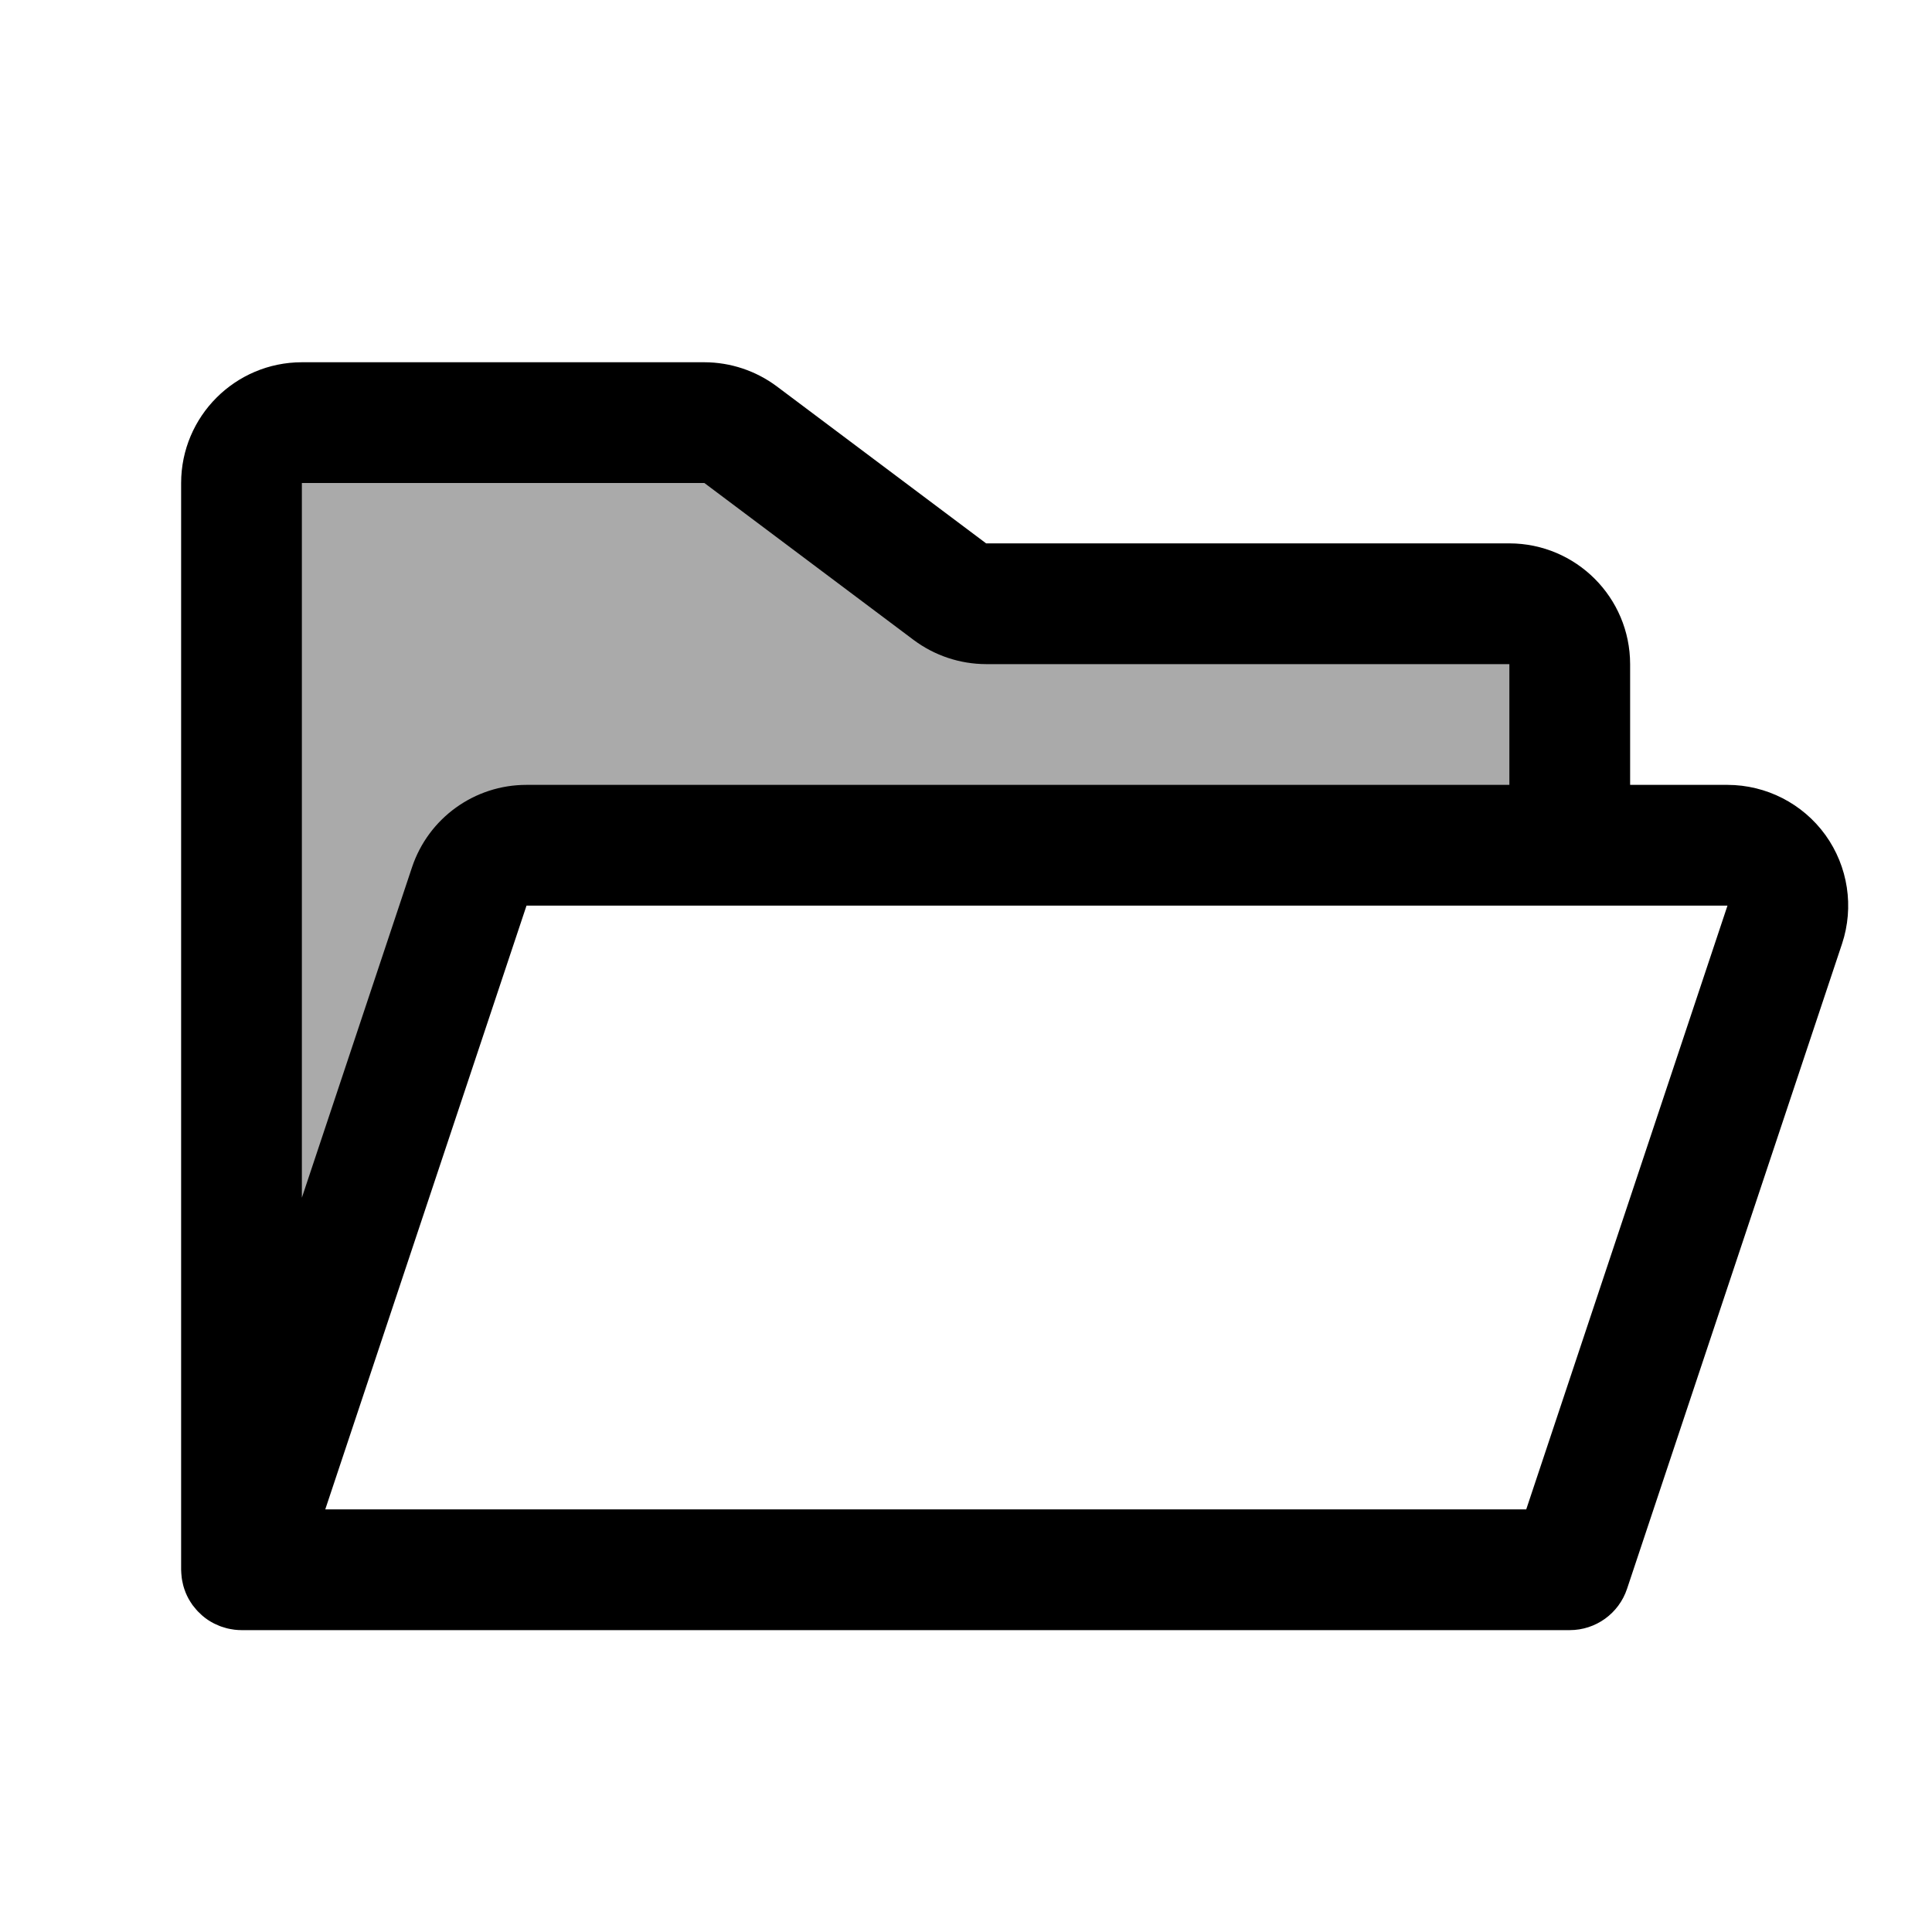
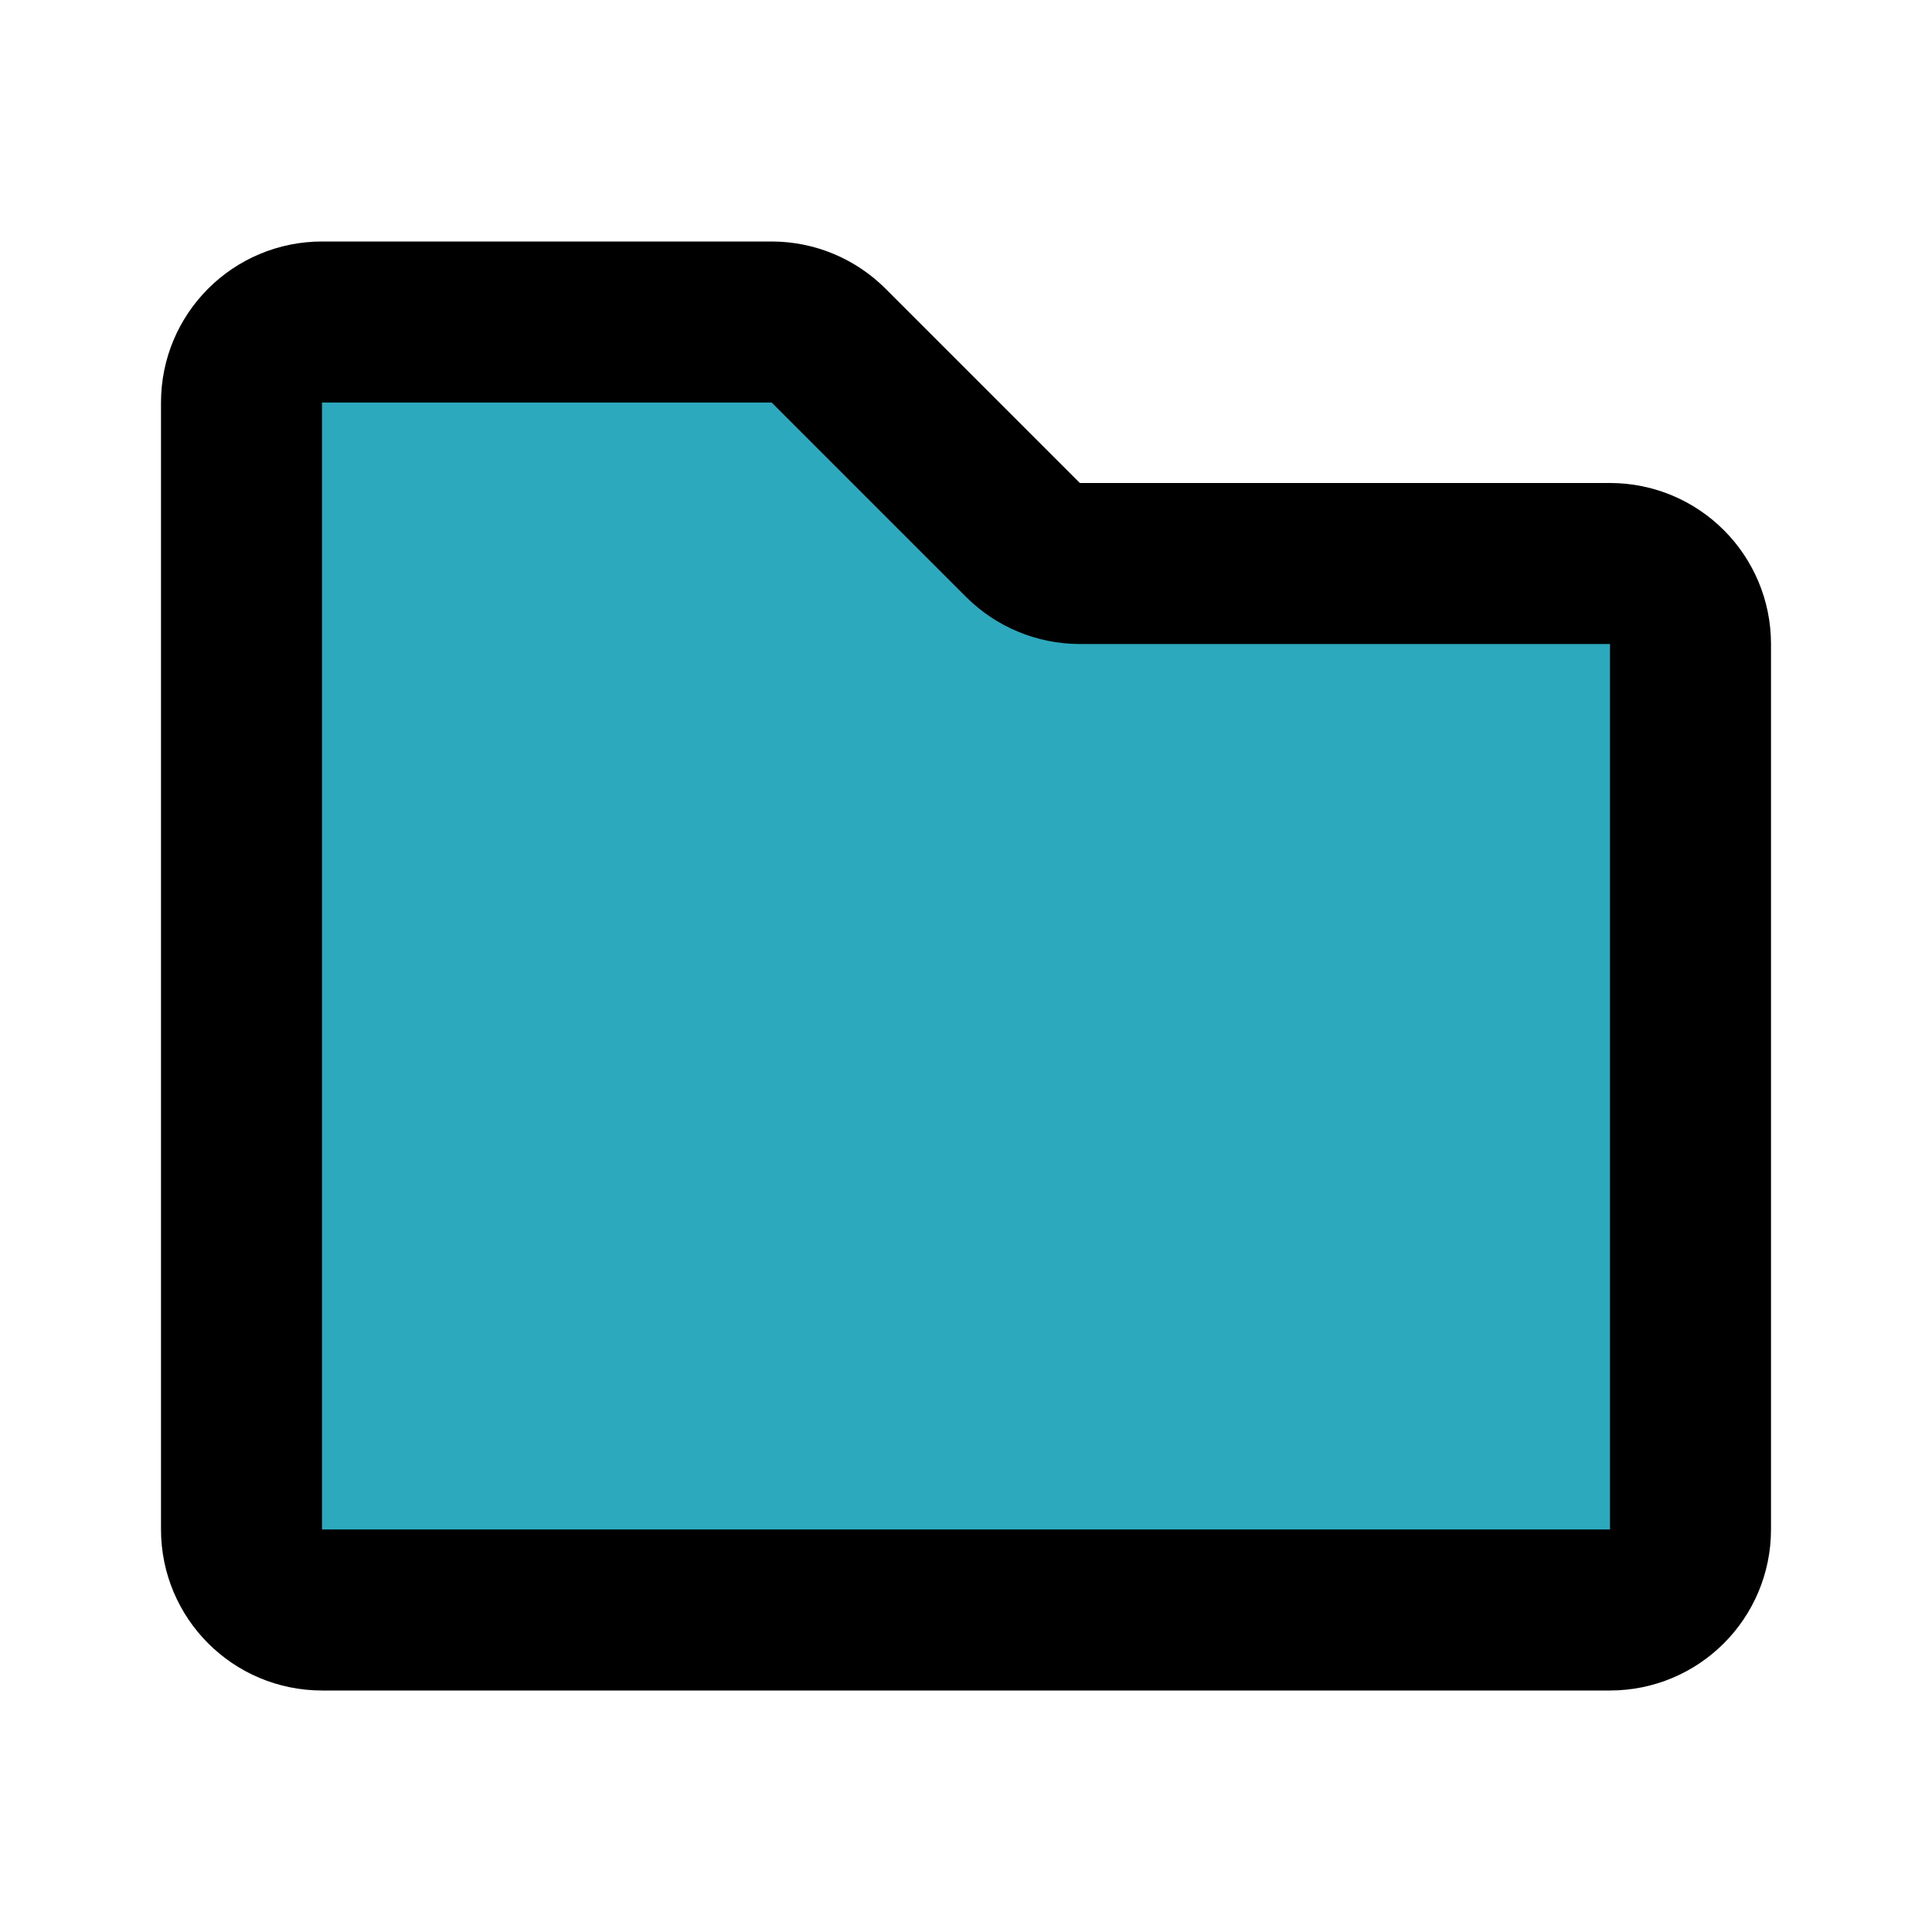
- <svg xmlns="http://www.w3.org/2000/svg" fill="#000000" width="800px" height="800px" viewBox="0 0 256 256" id="Flat">
-   <g fill="#AAAAAA">
-     <path d="M32,208l30.177-90.53A8,8,0,0,1,69.766,112H208V88a8,8,0,0,0-8-8H130.667a8,8,0,0,1-4.8-1.6L98.133,57.6a8,8,0,0,0-4.8-1.6H40a8,8,0,0,0-8,8Z" />
-   </g>
-   <path d="M241.88,110.645A16.039,16.039,0,0,0,228.9,104H216V88a16.018,16.018,0,0,0-16-16H130.667l-27.733-20.8A16.103,16.103,0,0,0,93.333,48H40A16.018,16.018,0,0,0,24,64V208c0,.051.007.101.008.151.002.112.01.224.017.336.012.19.028.379.053.566q.021.152.046.304c.035.205.079.406.129.605.021.083.04.166.064.248.068.239.148.472.238.701.017.042.03.085.047.128a7.867,7.867,0,0,0,.39.816c.016.029.035.056.051.084q.192.339.416.656c.019.027.033.056.052.083.036.049.078.091.114.139.123.162.25.319.384.47.068.078.137.154.208.229.142.148.29.29.443.427.064.057.125.118.19.173a7.947,7.947,0,0,0,.696.528l.02.012a7.968,7.968,0,0,0,.736.433c.064.033.13.062.195.094.2.098.403.188.612.27.079.03.158.059.238.087q.302.106.614.188c.084.022.168.045.253.065.214.049.432.086.652.118.079.011.157.027.236.036A8.062,8.062,0,0,0,32,216H208a8.001,8.001,0,0,0,7.59-5.47l28.489-85.47A16.039,16.039,0,0,0,241.88,110.645ZM93.333,64l27.733,20.8A16.103,16.103,0,0,0,130.667,88H200v16H69.766a15.98,15.98,0,0,0-15.179,10.94L40,158.702V64ZM202.234,200H43.1l26.666-80H228.9Z" />
+ <svg xmlns="http://www.w3.org/2000/svg" fill="#000000" width="800px" height="800px" viewBox="0 0 24 24" id="folder" data-name="Flat Line" class="icon flat-line">
+   <path id="secondary" d="M21,8V19a1,1,0,0,1-1,1H4a1,1,0,0,1-1-1V5A1,1,0,0,1,4,4H9.59a1,1,0,0,1,.7.29l2.42,2.42a1,1,0,0,0,.7.29H20A1,1,0,0,1,21,8Z" style="fill: rgb(44, 169, 188); stroke-width: 2;" />
+   <path id="primary" d="M21,8V19a1,1,0,0,1-1,1H4a1,1,0,0,1-1-1V5A1,1,0,0,1,4,4H9.59a1,1,0,0,1,.7.29l2.42,2.42a1,1,0,0,0,.7.29H20A1,1,0,0,1,21,8Z" style="fill: none; stroke: rgb(0, 0, 0); stroke-linecap: round; stroke-linejoin: round; stroke-width: 2;" />
</svg>
